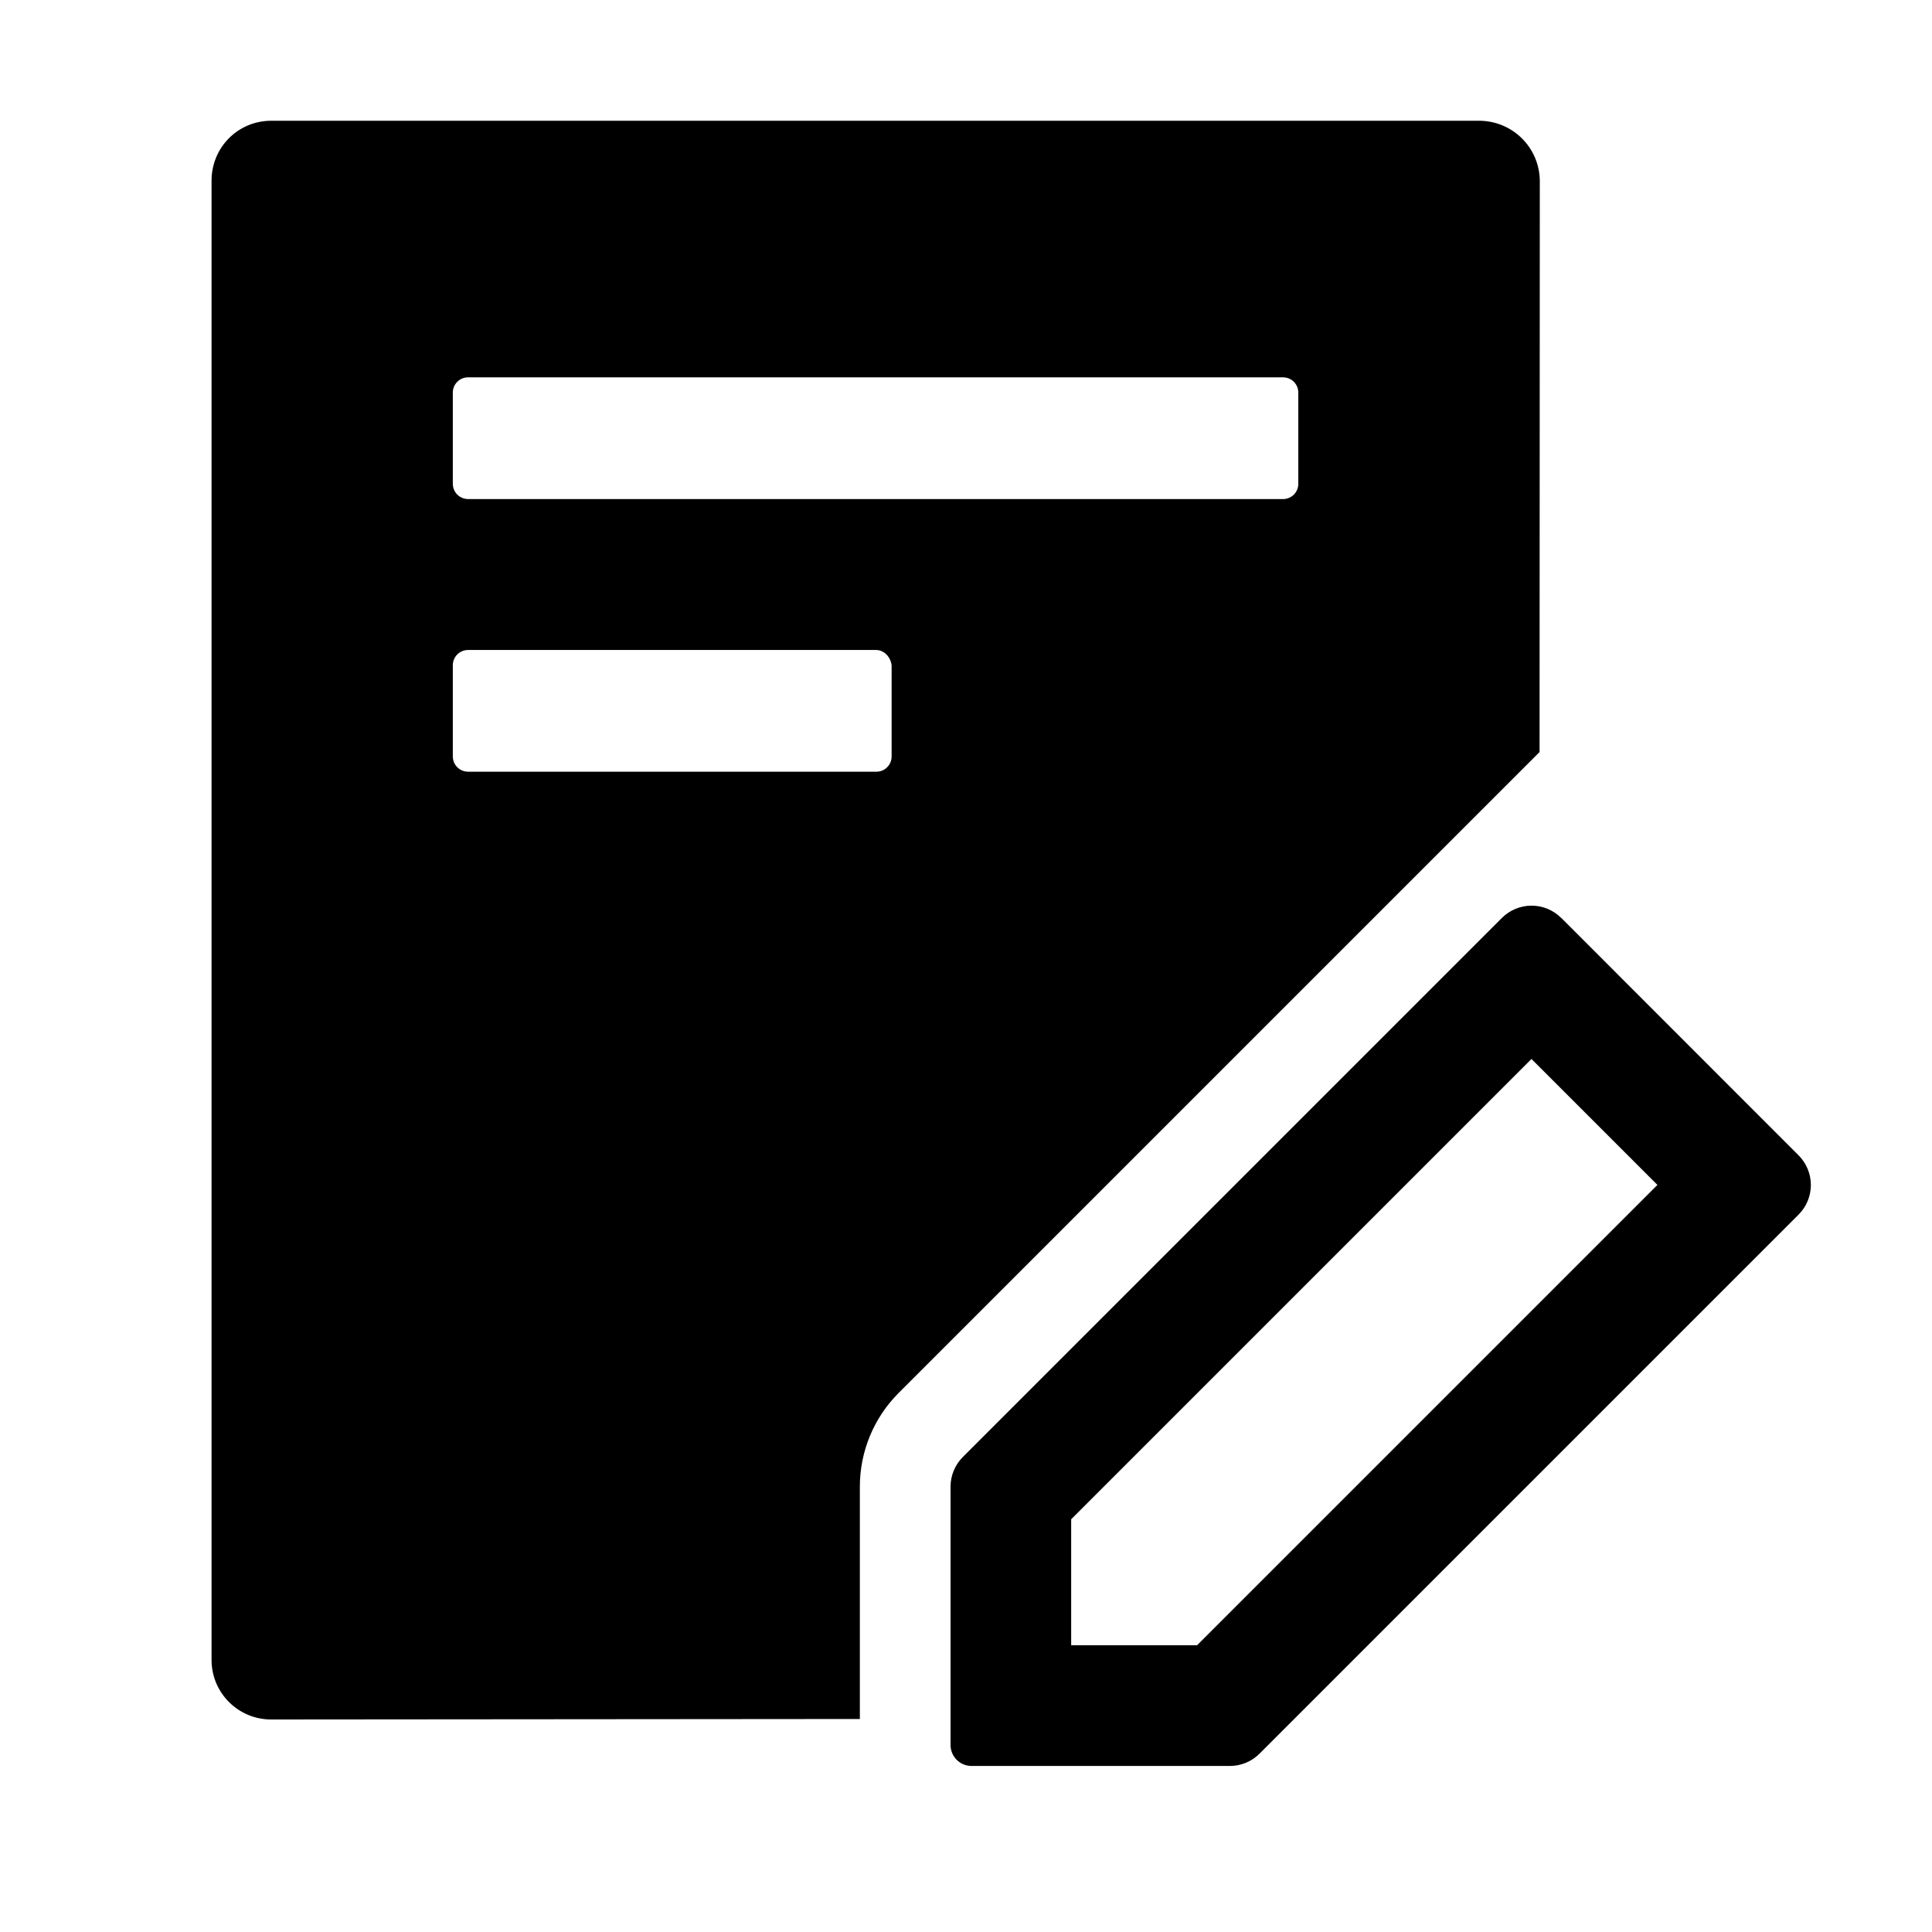
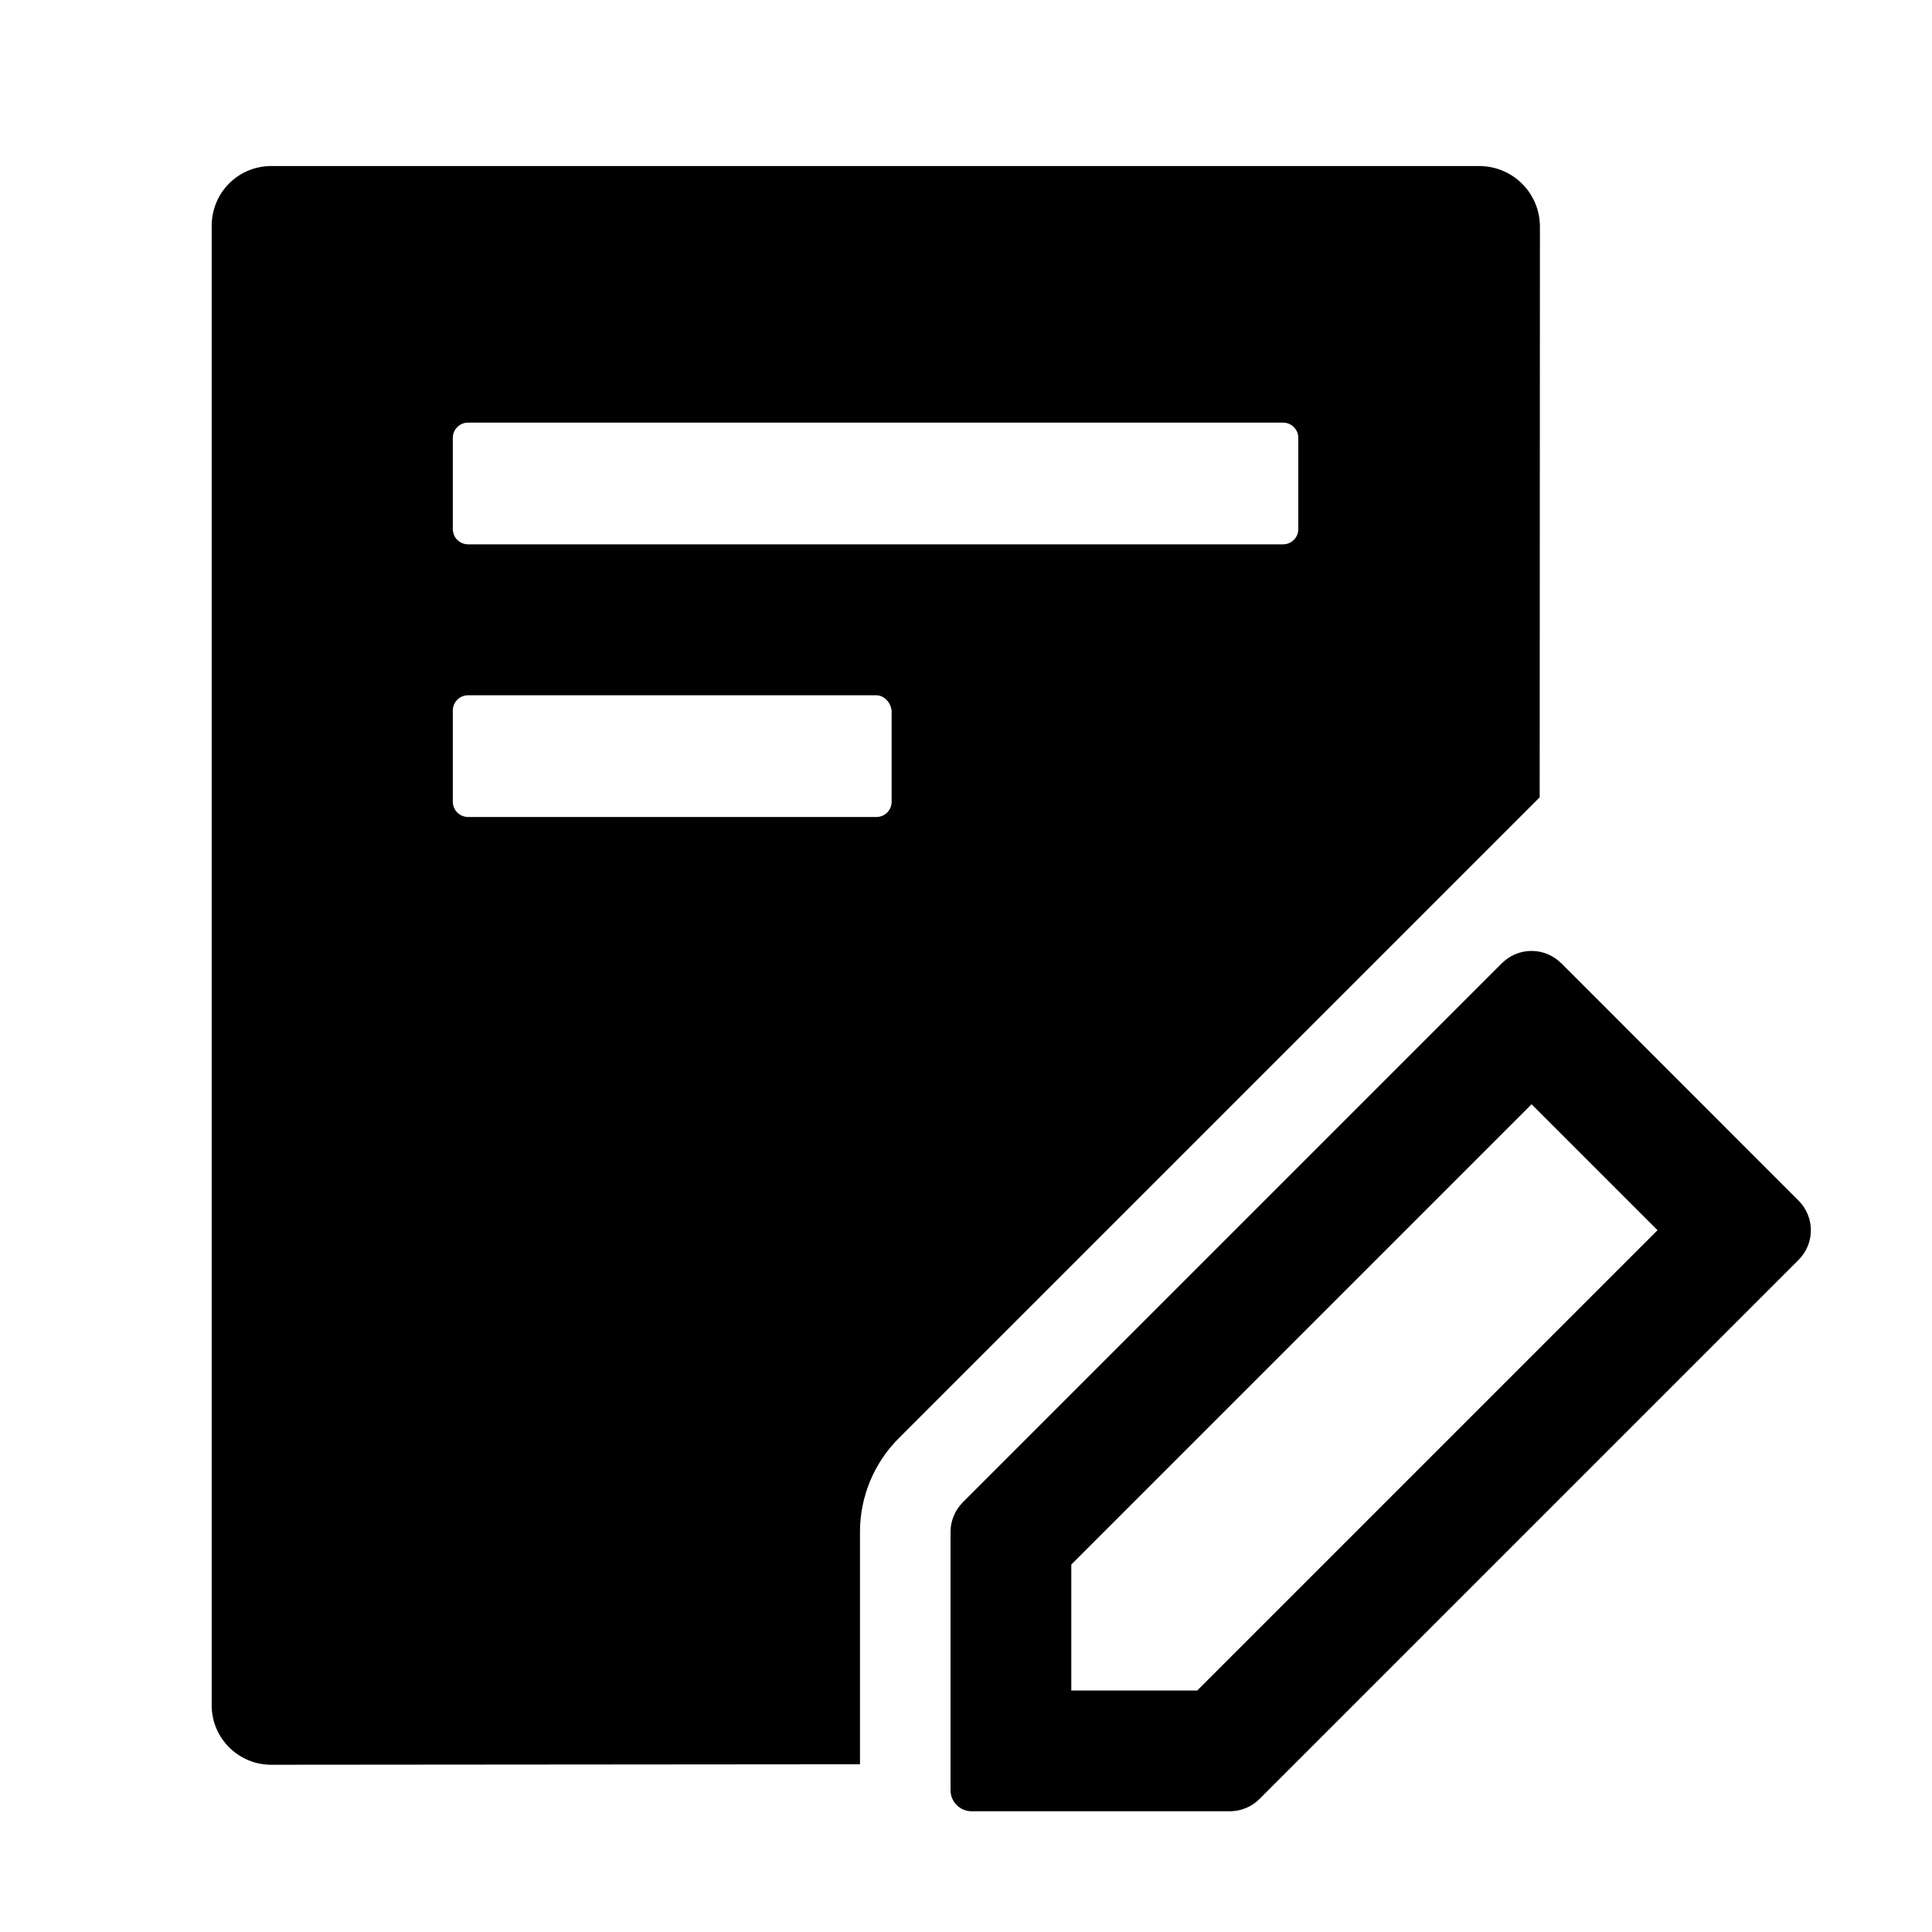
- <svg xmlns="http://www.w3.org/2000/svg" t="1677583141601" class="icon" viewBox="0 0 1024 1024" version="1.1" p-id="1046" width="200" height="200">
-   <path d="M827.52 486.528l125.76 125.824a22.208 22.208 0 0 1 0 31.424L667.584 929.472A22.208 22.208 0 0 1 651.84 936H514.88a11.136 11.136 0 0 1-11.072-11.136v-136.96c0-5.824 2.368-11.52 6.528-15.68l285.696-285.696a22.208 22.208 0 0 1 31.424 0zM783.872 64c17.728 0 32 14.08 32.256 31.744v0.512L816 398.592 476.288 738.304a70.208 70.208 0 0 0-20.544 49.664v123.136l-311.872 0.256a31.552 31.552 0 0 1-31.744-31.232V95.744c0-17.28 13.568-31.488 31.232-31.744h640.512z m27.84 497.28L567.744 805.248V872h66.752l243.968-243.968-66.752-66.752zM464.384 344.512H248.192a8.064 8.064 0 0 0-8.192 8.192v48.128c0 4.608 3.584 8.192 8.192 8.192h216.192a8.064 8.064 0 0 0 8.192-8.192v-48.128c-0.512-4.608-4.096-8.192-8.192-8.192zM679.936 200H248.192a8.064 8.064 0 0 0-8.192 8.192v48.128c0 4.608 3.584 8.192 8.192 8.192h431.744a8.064 8.064 0 0 0 8.192-8.192v-48.128a8.064 8.064 0 0 0-8.192-8.192z" p-id="1047" />
+ <svg xmlns="http://www.w3.org/2000/svg" t="1679040810126" class="icon" viewBox="0 0 1024 1024" version="1.1" p-id="1950" width="200" height="200">
+   <path d="M827.52 510.528l125.76 125.824a22.208 22.208 0 0 1 0 31.424L667.584 953.472A22.208 22.208 0 0 1 651.84 960H514.88a11.136 11.136 0 0 1-11.072-11.136v-136.96c0-5.824 2.368-11.52 6.528-15.68l285.696-285.696a22.208 22.208 0 0 1 31.424 0zM783.936 88c17.728 0 32 14.08 32.256 31.744v0.512l-0.128 302.336-339.712 339.712a70.208 70.208 0 0 0-20.544 49.664v123.136l-311.872 0.256a31.552 31.552 0 0 1-31.744-31.232V119.744c0-17.28 13.568-31.488 31.232-31.744h640.512z m27.84 497.28L567.808 829.248V896h66.752l243.968-243.968-66.752-66.752zM464.384 368.512H248.192a8.064 8.064 0 0 0-8.192 8.192v48.128c0 4.608 3.584 8.192 8.192 8.192h216.192a8.064 8.064 0 0 0 8.192-8.192v-48.128c-0.512-4.608-4.096-8.192-8.192-8.192zM679.936 224H248.192a8.064 8.064 0 0 0-8.192 8.192v48.128c0 4.608 3.584 8.192 8.192 8.192h431.744a8.064 8.064 0 0 0 8.192-8.192v-48.128a8.064 8.064 0 0 0-8.192-8.192z" p-id="1951" />
</svg>
